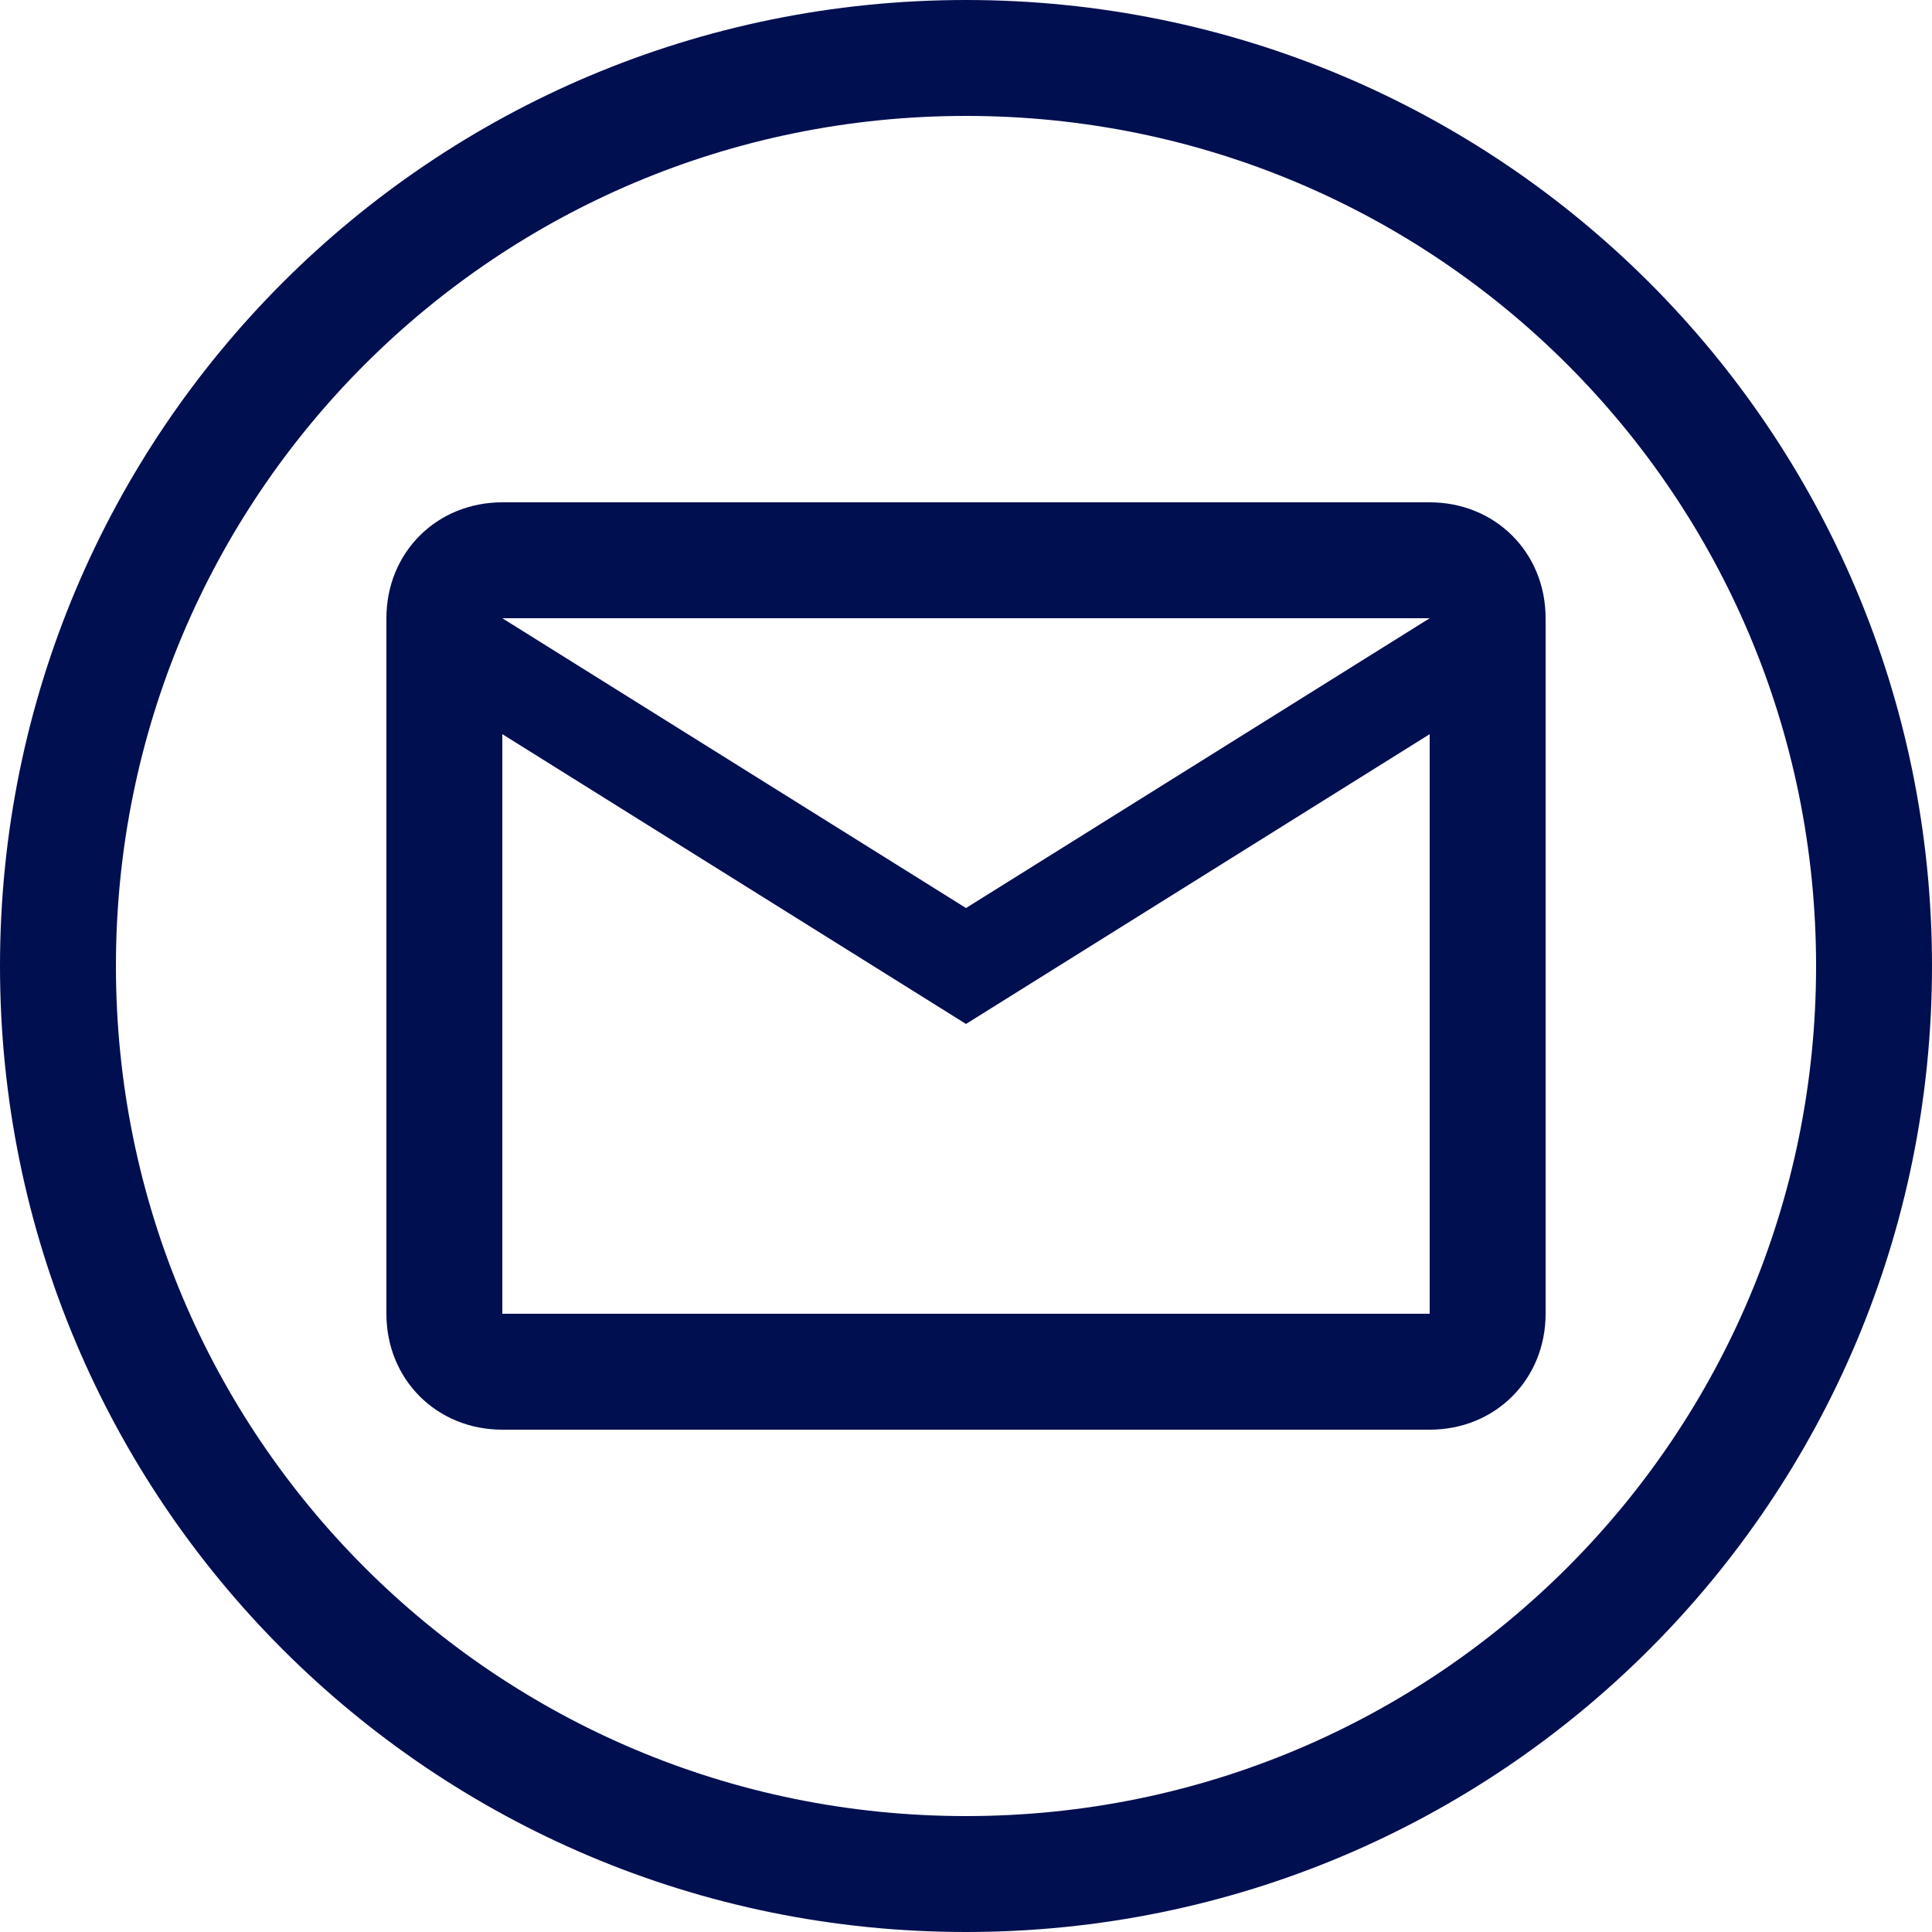
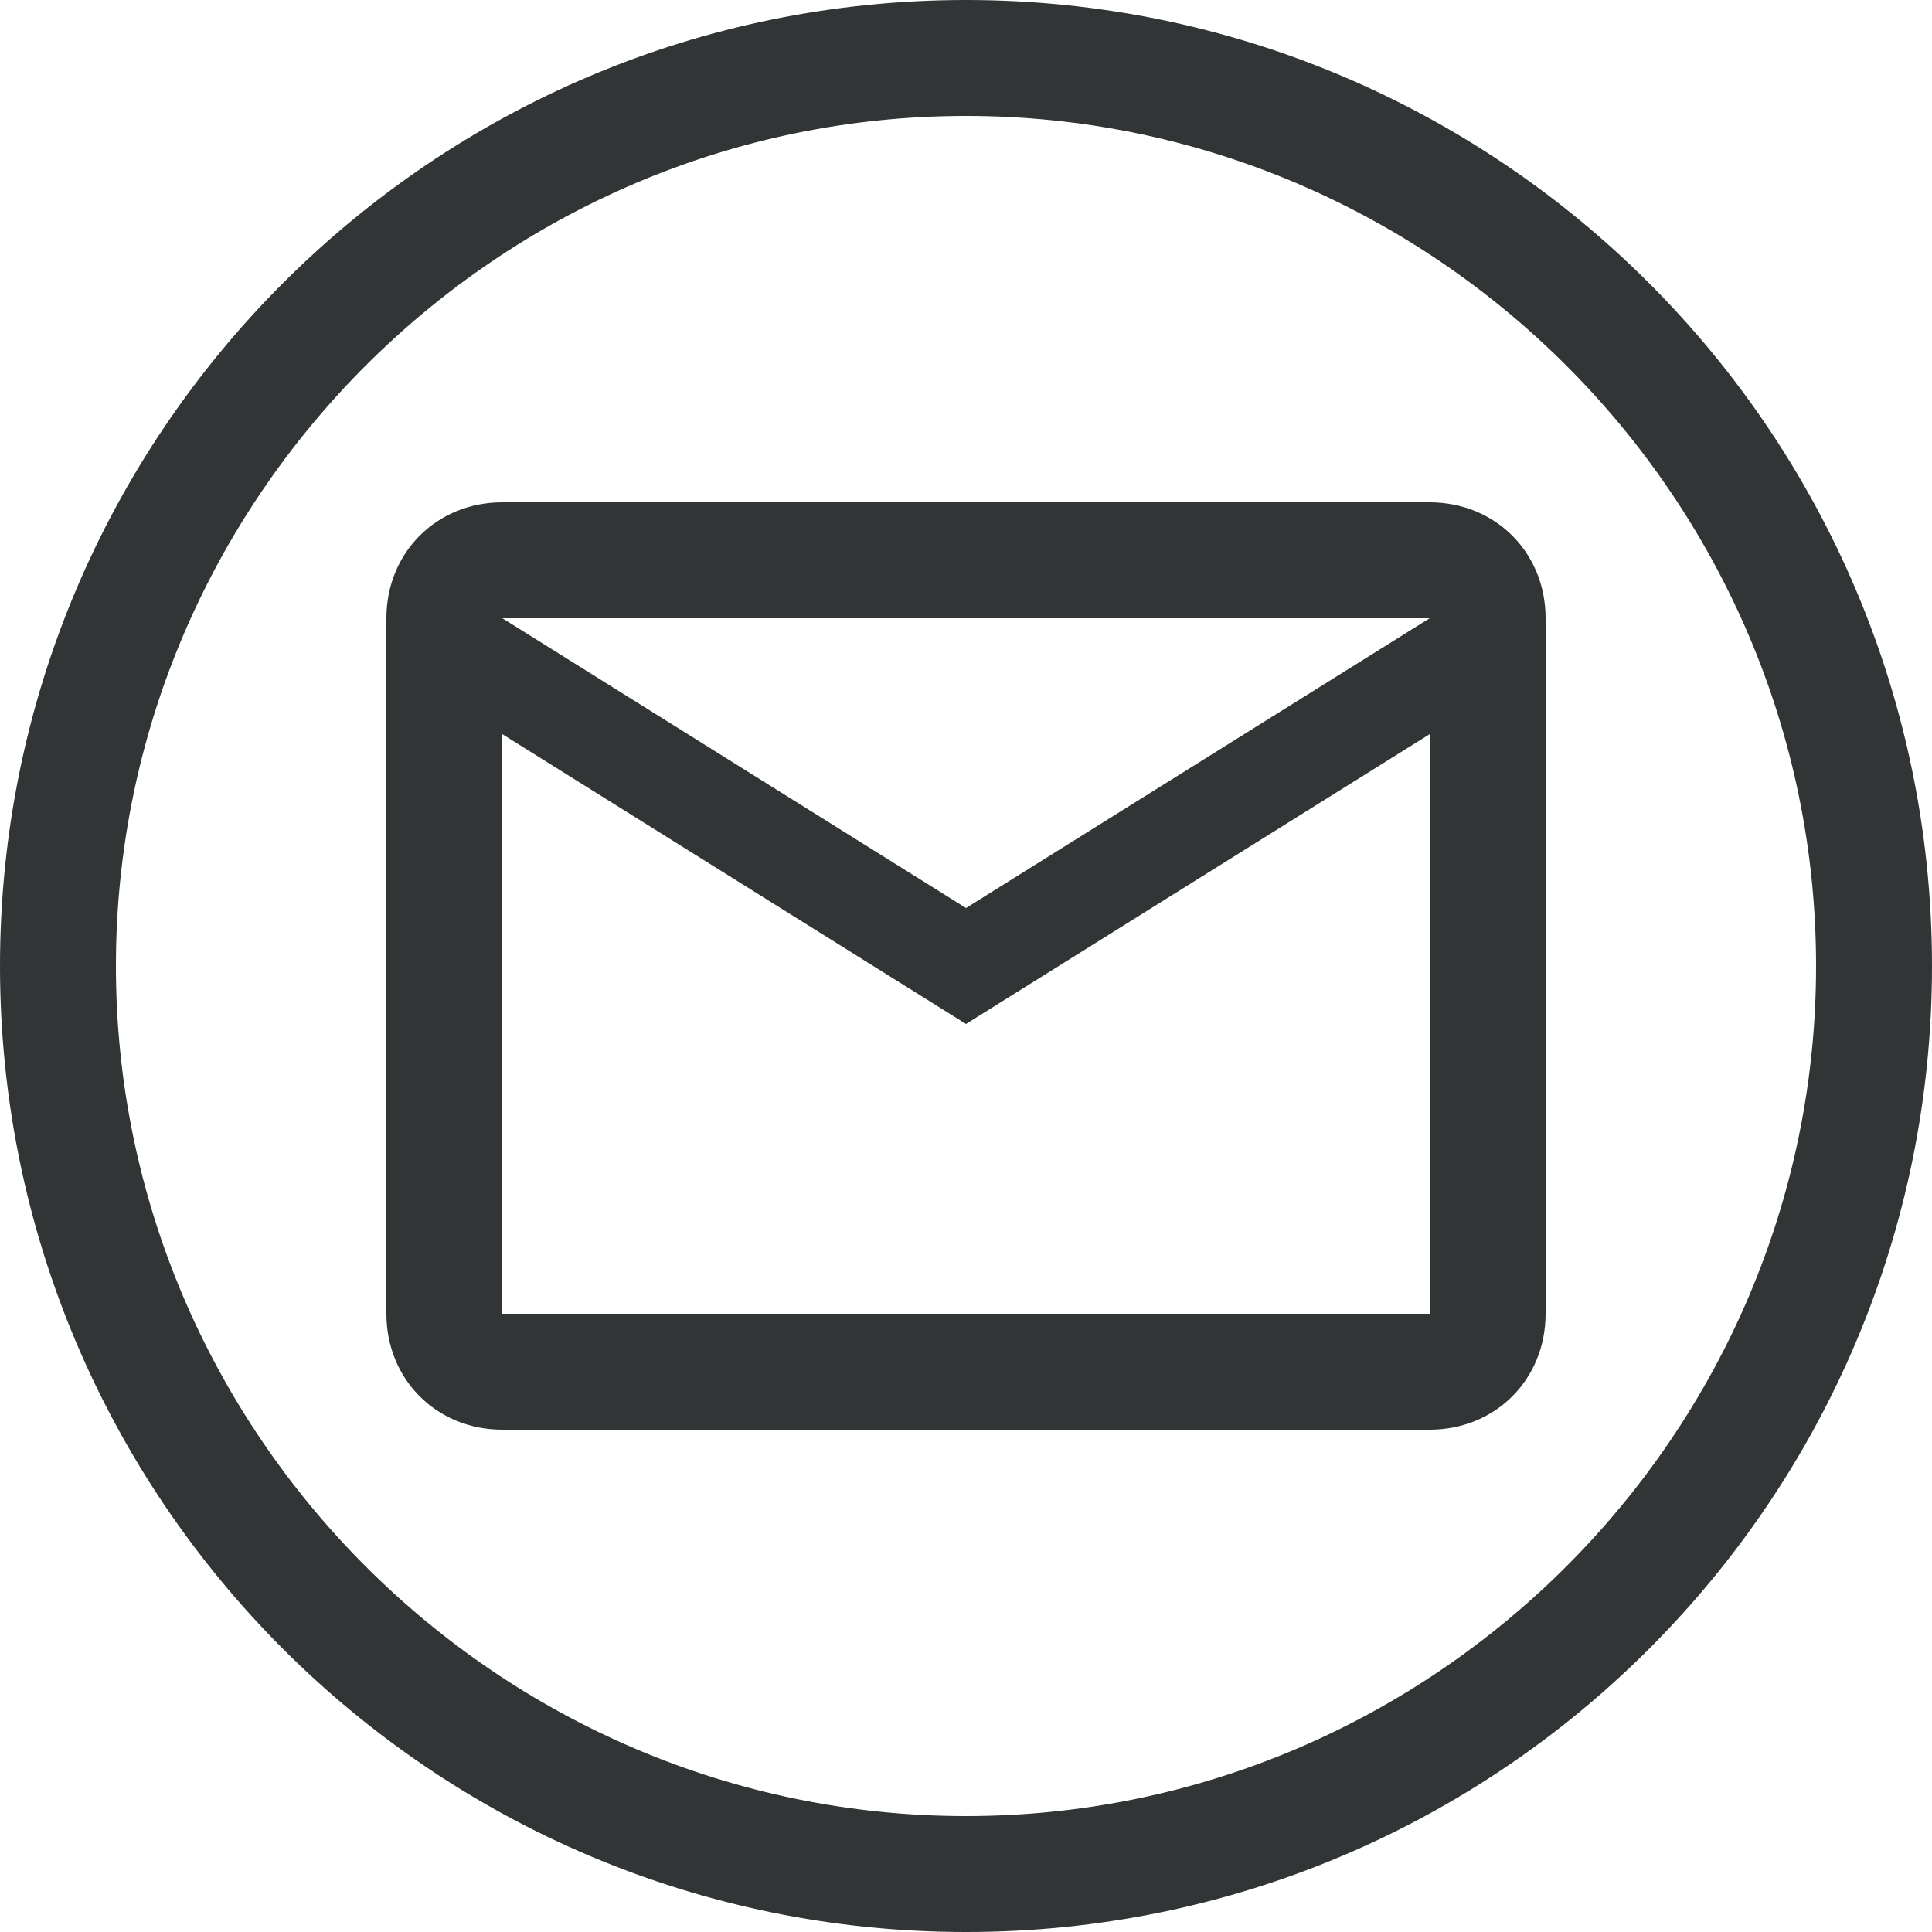
<svg xmlns="http://www.w3.org/2000/svg" version="1.1" id="Camada_1" x="0px" y="0px" viewBox="0 0 50 50" style="enable-background:new 0 0 50 50;" xml:space="preserve">
  <style type="text/css">
- 	.st0{fill:none;}
- 	.st1{fill:none;stroke:#000F50;stroke-width:3;}
- 	.st2{fill:#000F50;}
+ 	.st0{fill:#313536;}
</style>
-   <g id="Grupo_99" transform="translate(-47 -3737)">
-     <g id="Retângulo_52" transform="translate(47 3737)">
-       <path class="st0" d="M25,0L25,0c13.8,0,25,11.2,25,25l0,0c0,13.8-11.2,25-25,25l0,0C11.2,50,0,38.8,0,25l0,0C0,11.2,11.2,0,25,0z" />
-       <path class="st1" d="M25,1.5L25,1.5C38,1.5,48.5,12,48.5,25l0,0C48.5,38,38,48.5,25,48.5l0,0C12,48.5,1.5,38,1.5,25l0,0    C1.5,12,12,1.5,25,1.5z" />
-     </g>
-     <path id="Icon_material-mail-outline" class="st2" d="M84,3750H60c-1.7,0-3,1.3-3,3l0,18c0,1.7,1.3,3,3,3h24c1.7,0,3-1.3,3-3v-18   C87,3751.3,85.7,3750,84,3750z M84,3771H60v-15l12,7.5l12-7.5V3771z M72,3760.5l-12-7.5h24L72,3760.5z" />
+   <g>
+     <path class="st0" d="M25,50C11.2,50,0,38.8,0,25S11.2,0,25,0s25,11.2,25,25S38.8,50,25,50z M25,3C12.9,3,3,12.9,3,25s9.9,22,22,22   s22-9.9,22-22S37.1,3,25,3z" />
  </g>
+   <path id="Icon_material-mail-outline" class="st0" d="M37,13H13c-1.7,0-3,1.3-3,3v18c0,1.7,1.3,3,3,3h24c1.7,0,3-1.3,3-3V16  C40,14.3,38.7,13,37,13z M37,34H13V19l12,7.5L37,19V34z M25,23.5L13,16h24L25,23.5z" />
</svg>
